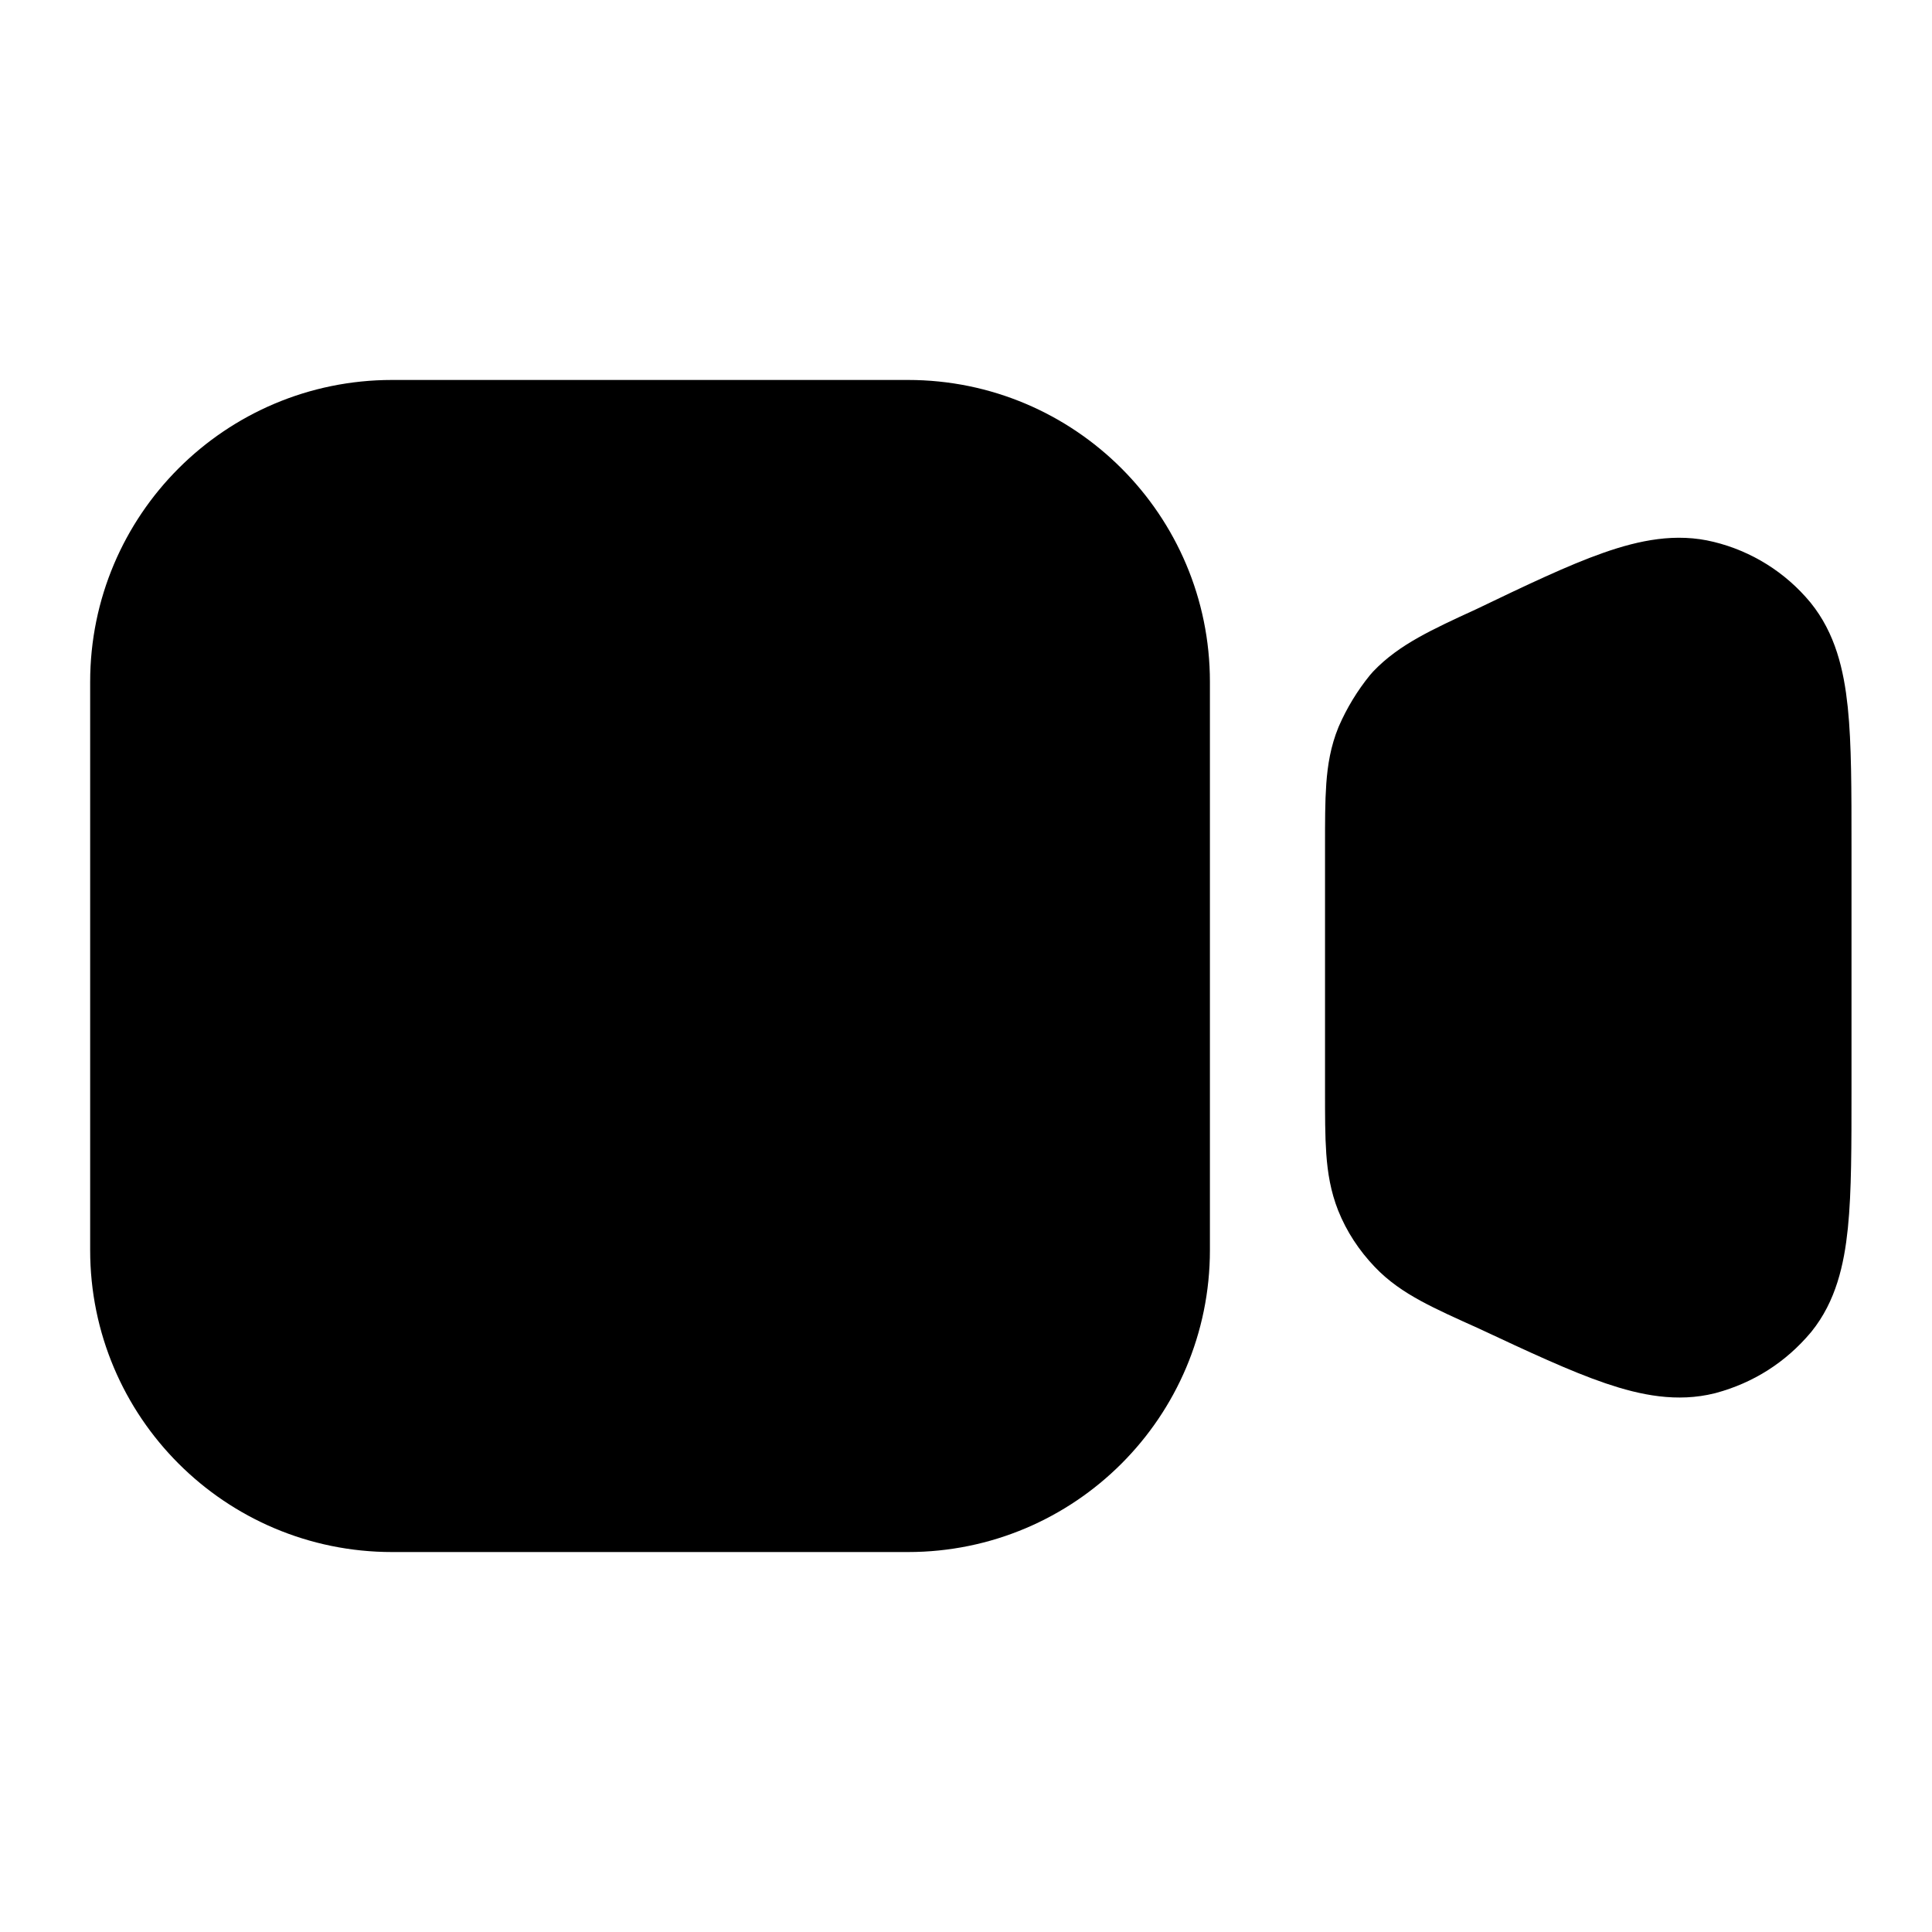
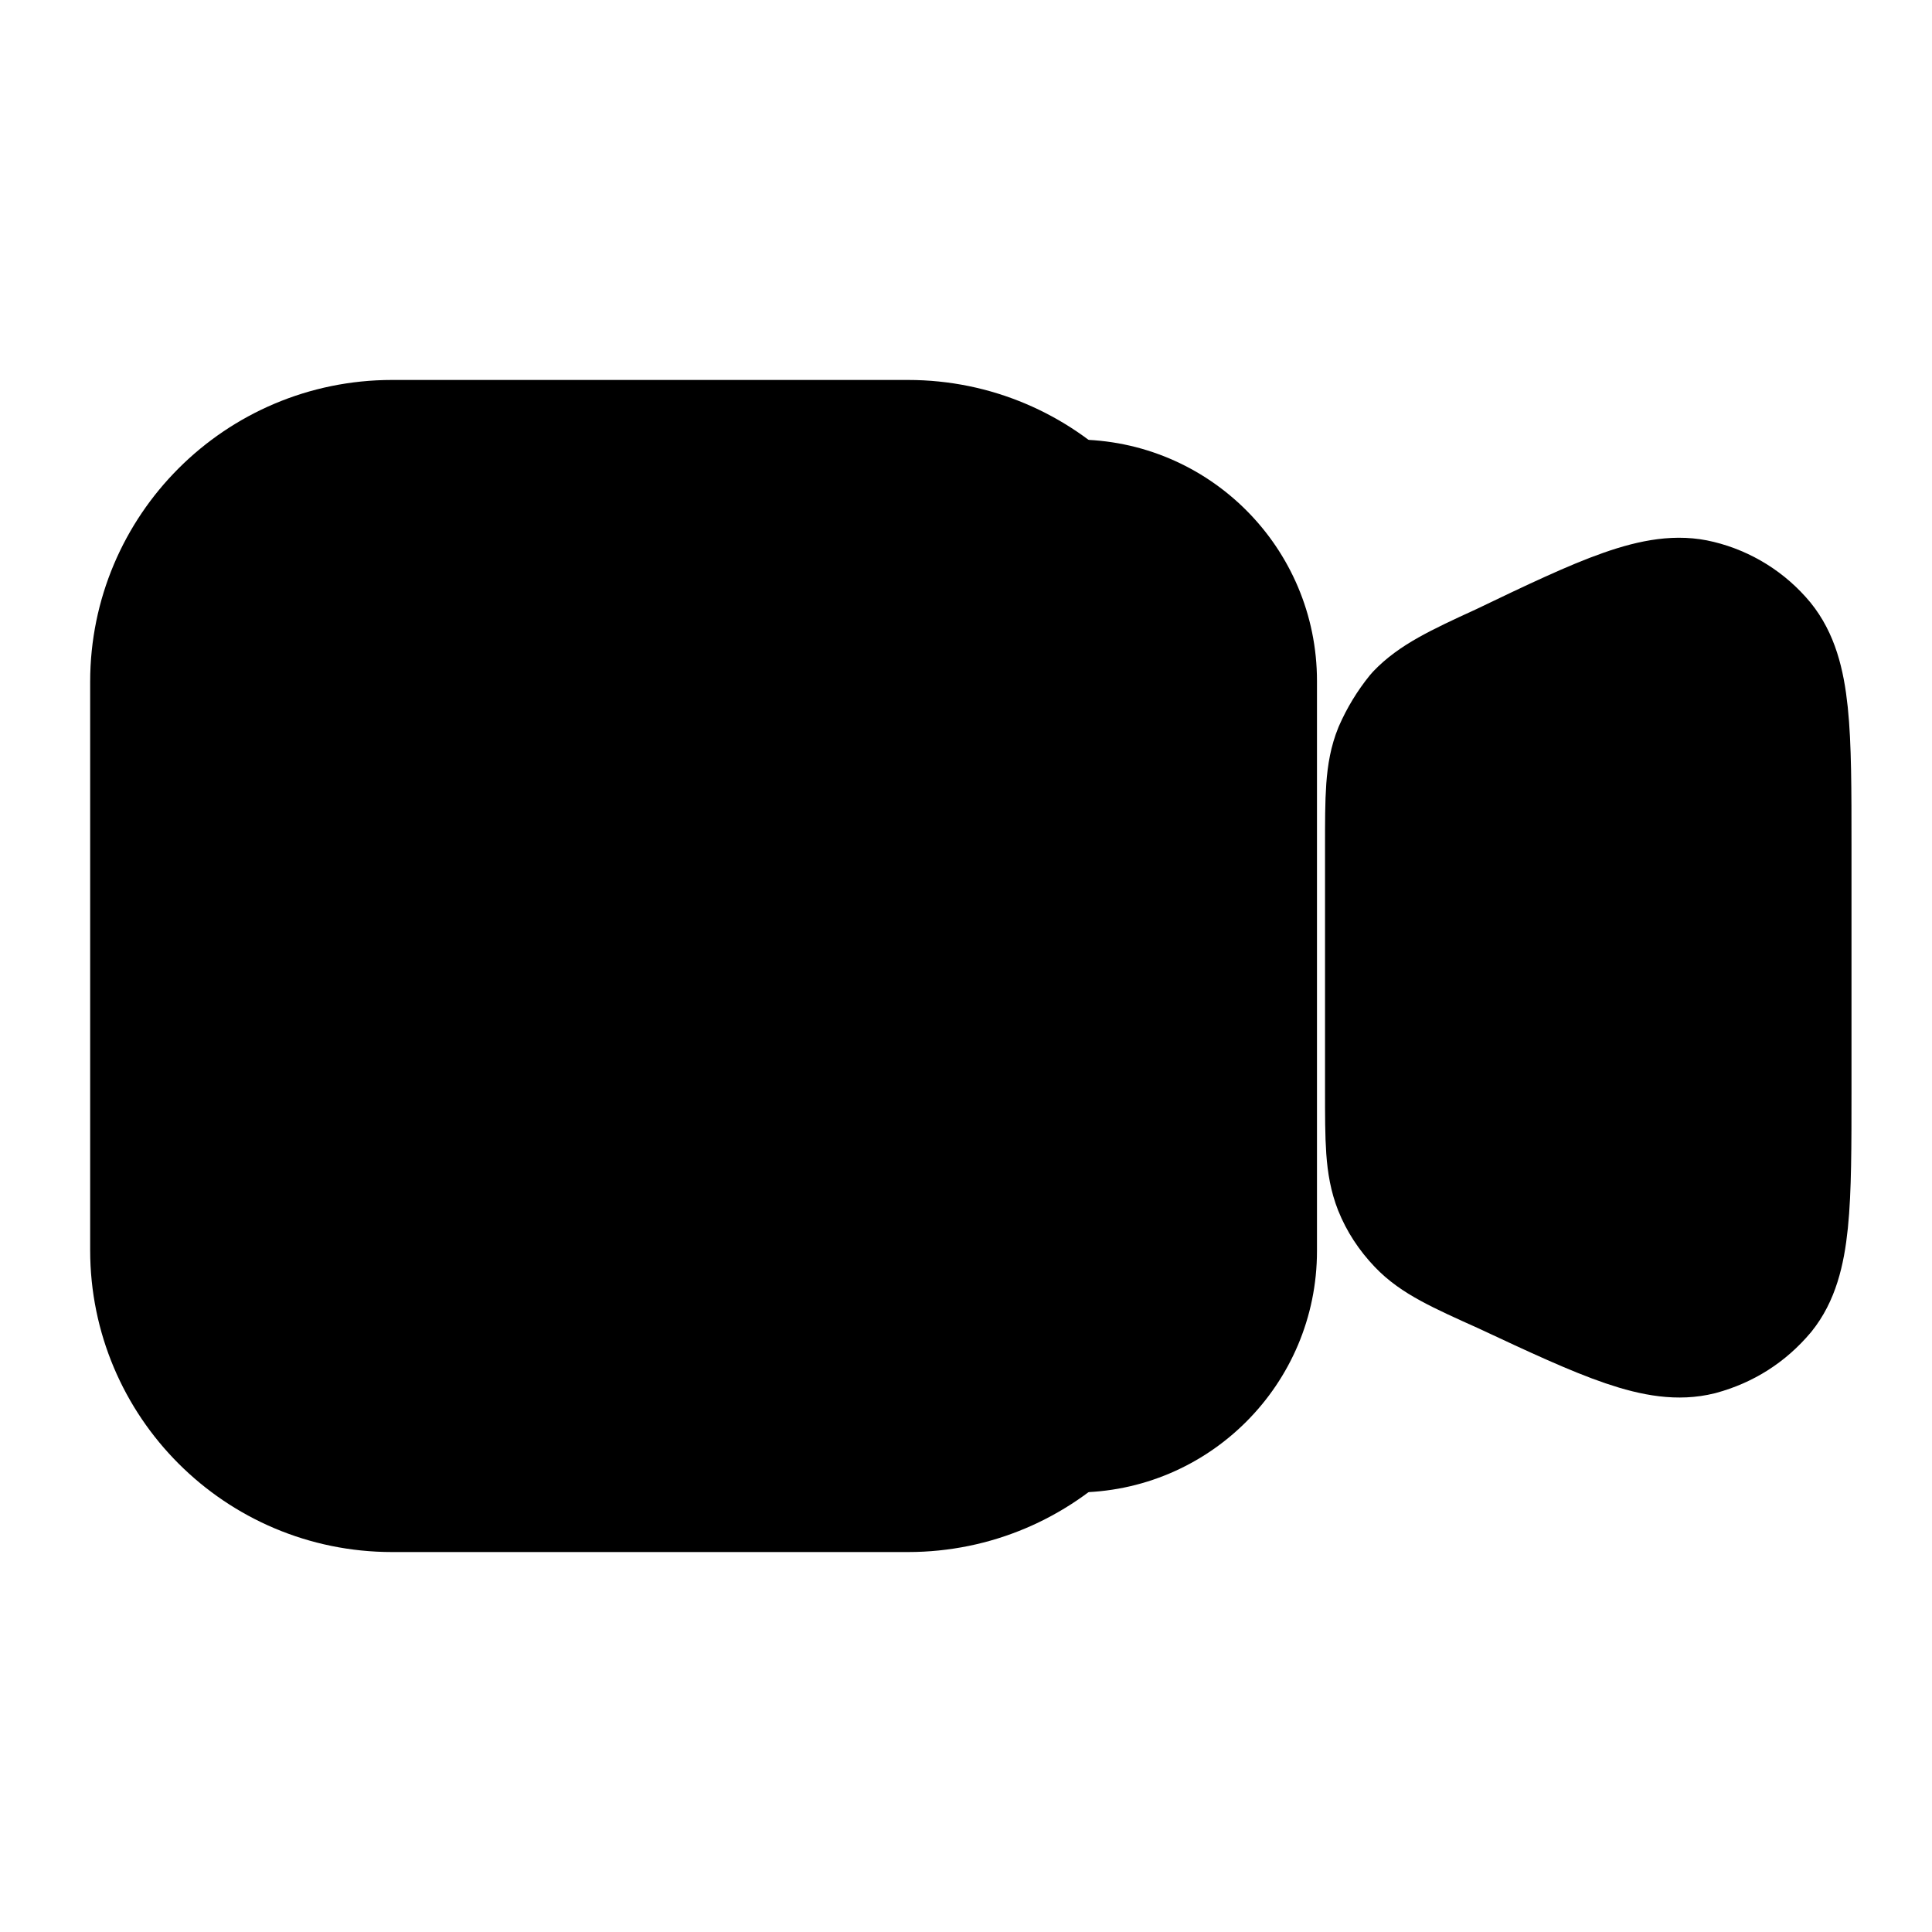
<svg xmlns="http://www.w3.org/2000/svg" width="24" height="24" viewBox="0 0 24 24" fill="none">
-   <rect x="1.87" y="5.47" width="12.41" height="13.06" rx="3" fill="currentColor" stroke="currentColor" stroke-width="1.5" stroke-linecap="round" stroke-linejoin="round" />
+   <rect x="1.85" y="5.46" width="14.51" height="13.08" rx="3" fill="currentColor" />
+   <rect x="1.87" y="5.47" width="12.41" height="13.06" rx="3" stroke="currentColor" stroke-width="1.5" stroke-linecap="round" stroke-linejoin="round" />
  <path d="M22.25 13.54v-3.02c0-1.43 0-2.14-.34-2.56a1.5 1.5 0 0 0-.8-.5c-.52-.13-1.17.17-2.46.79h0c-.57.26-.85.4-1.05.61a2 2 0 0 0-.28.46c-.11.27-.11.58-.11 1.2v3.02c0 .63 0 .94.11 1.22q.1.25.3.46c.2.21.48.34 1.06.6 1.28.6 1.92.89 2.44.76q.48-.13.8-.51c.33-.41.33-1.12.33-2.53" fill="currentColor" stroke="currentColor" stroke-width="1.5" stroke-linecap="round" stroke-linejoin="round" />
</svg>
